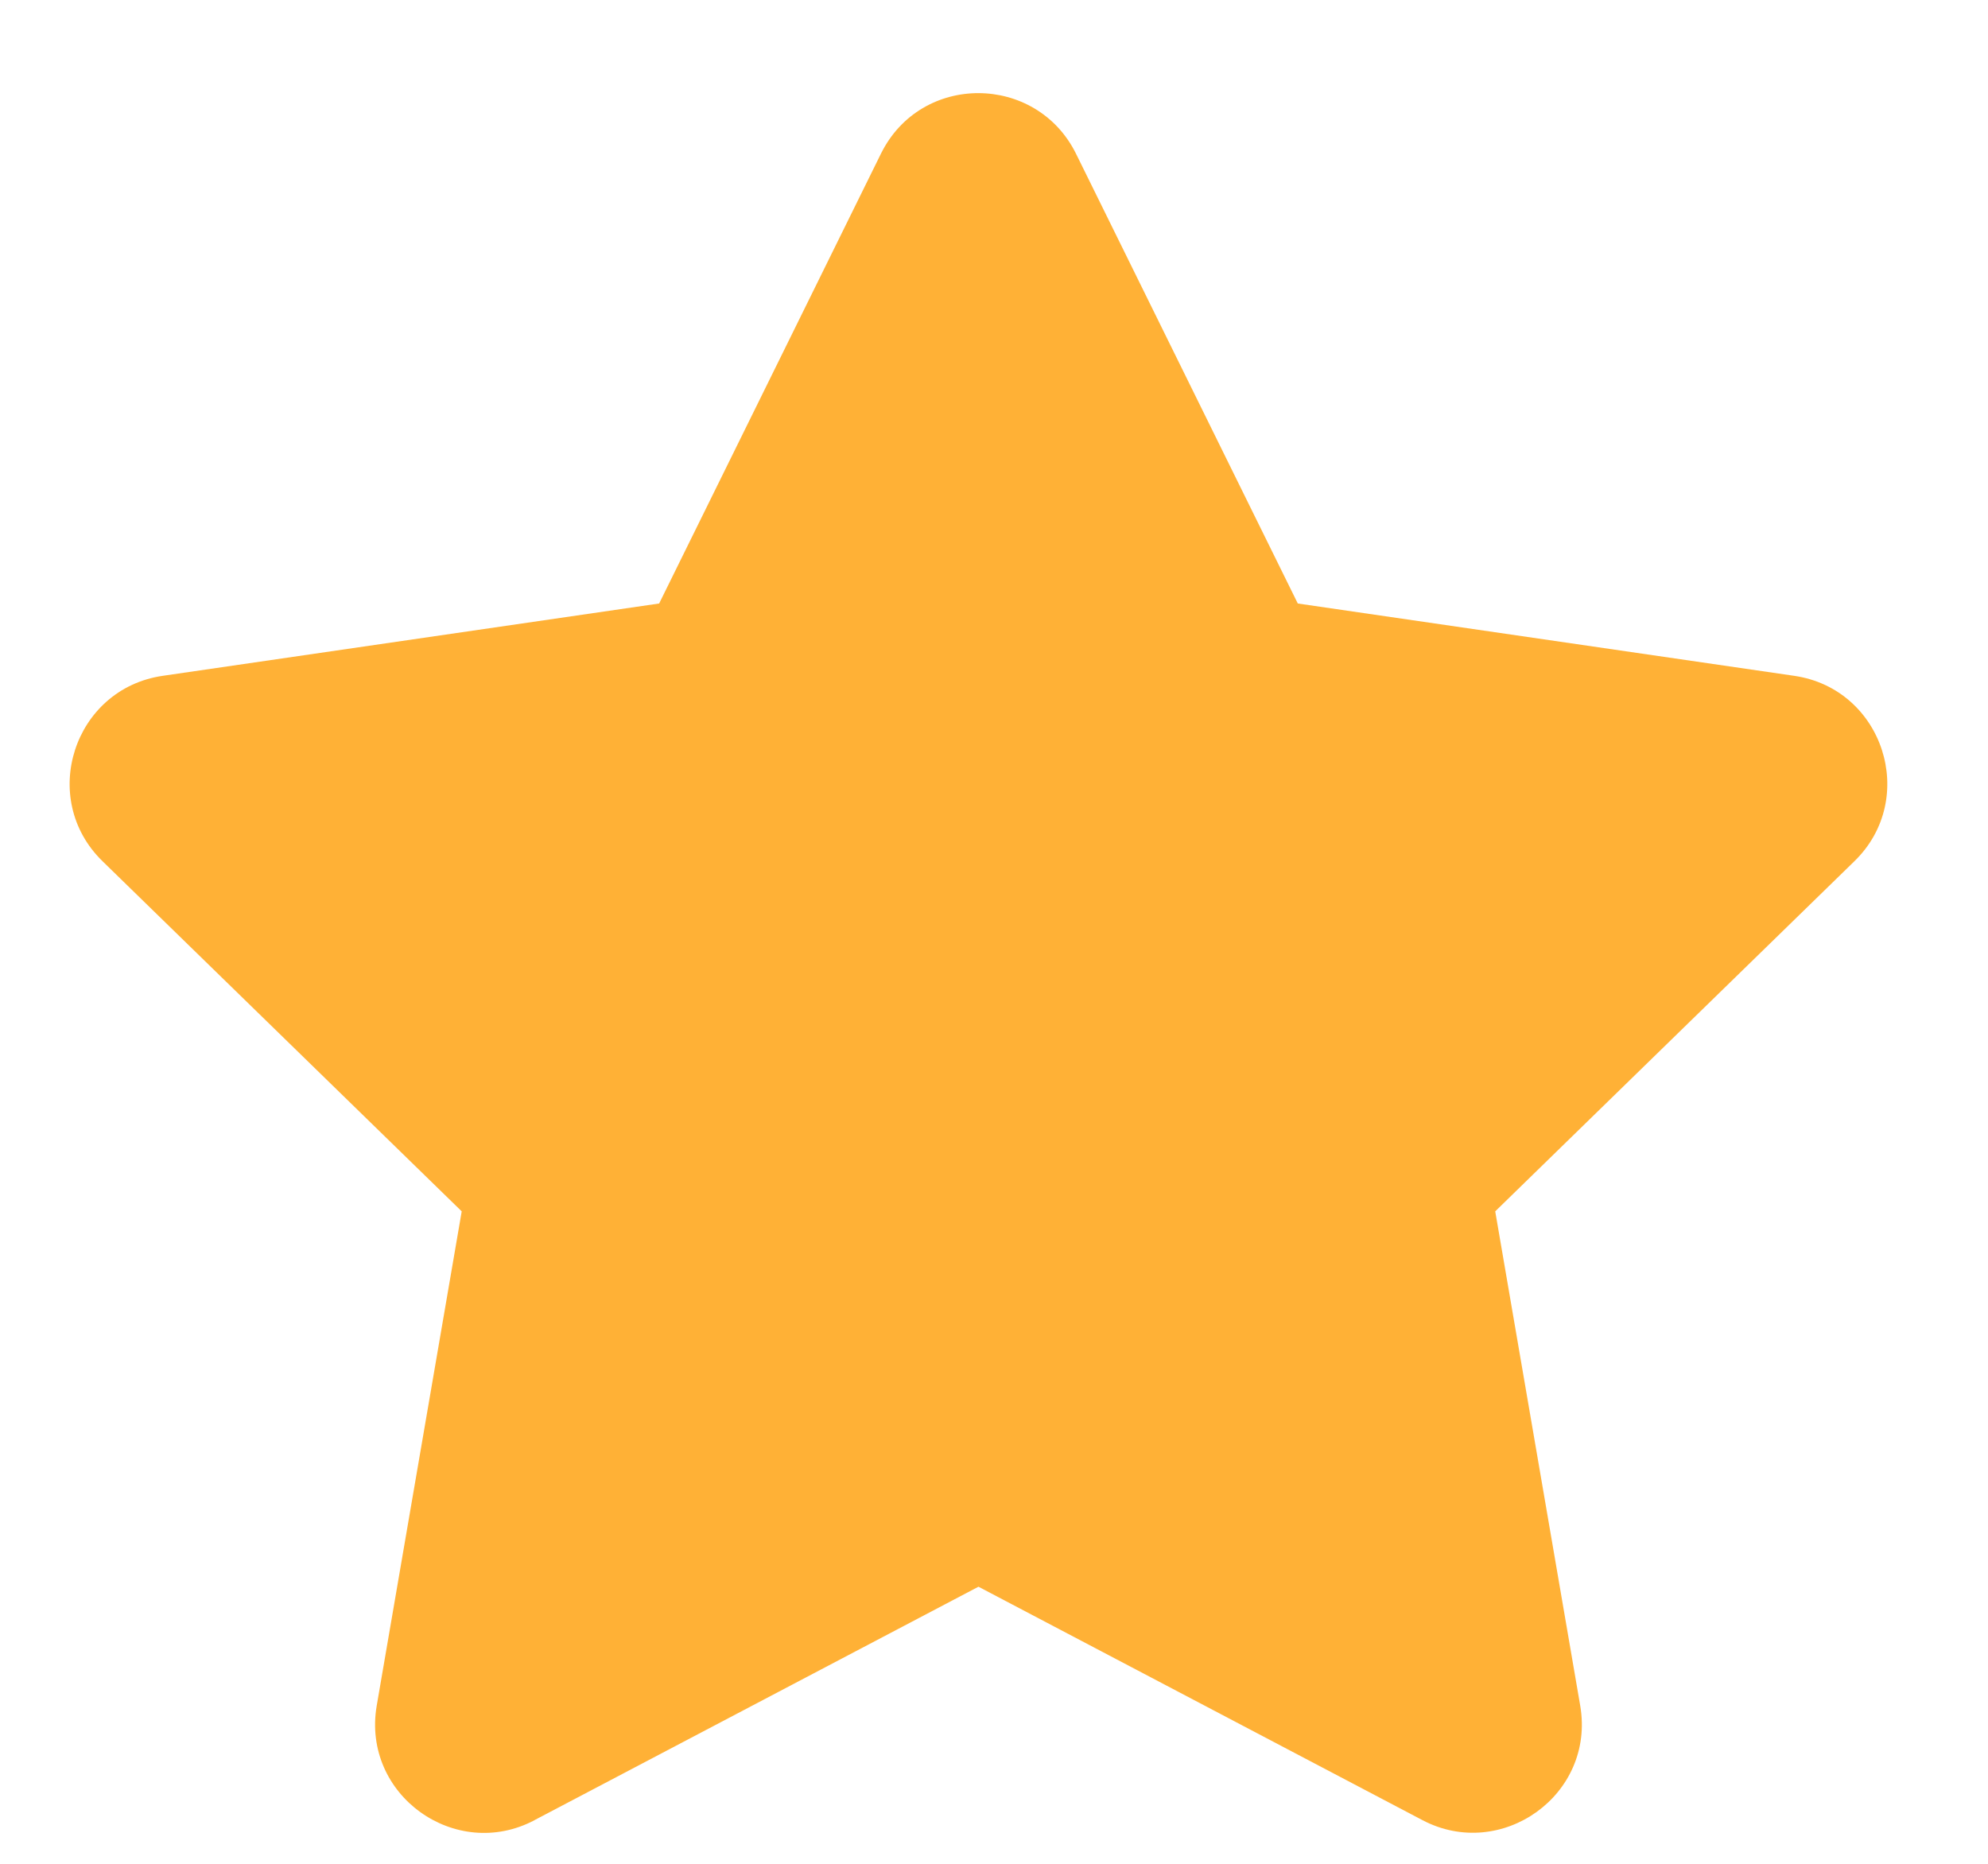
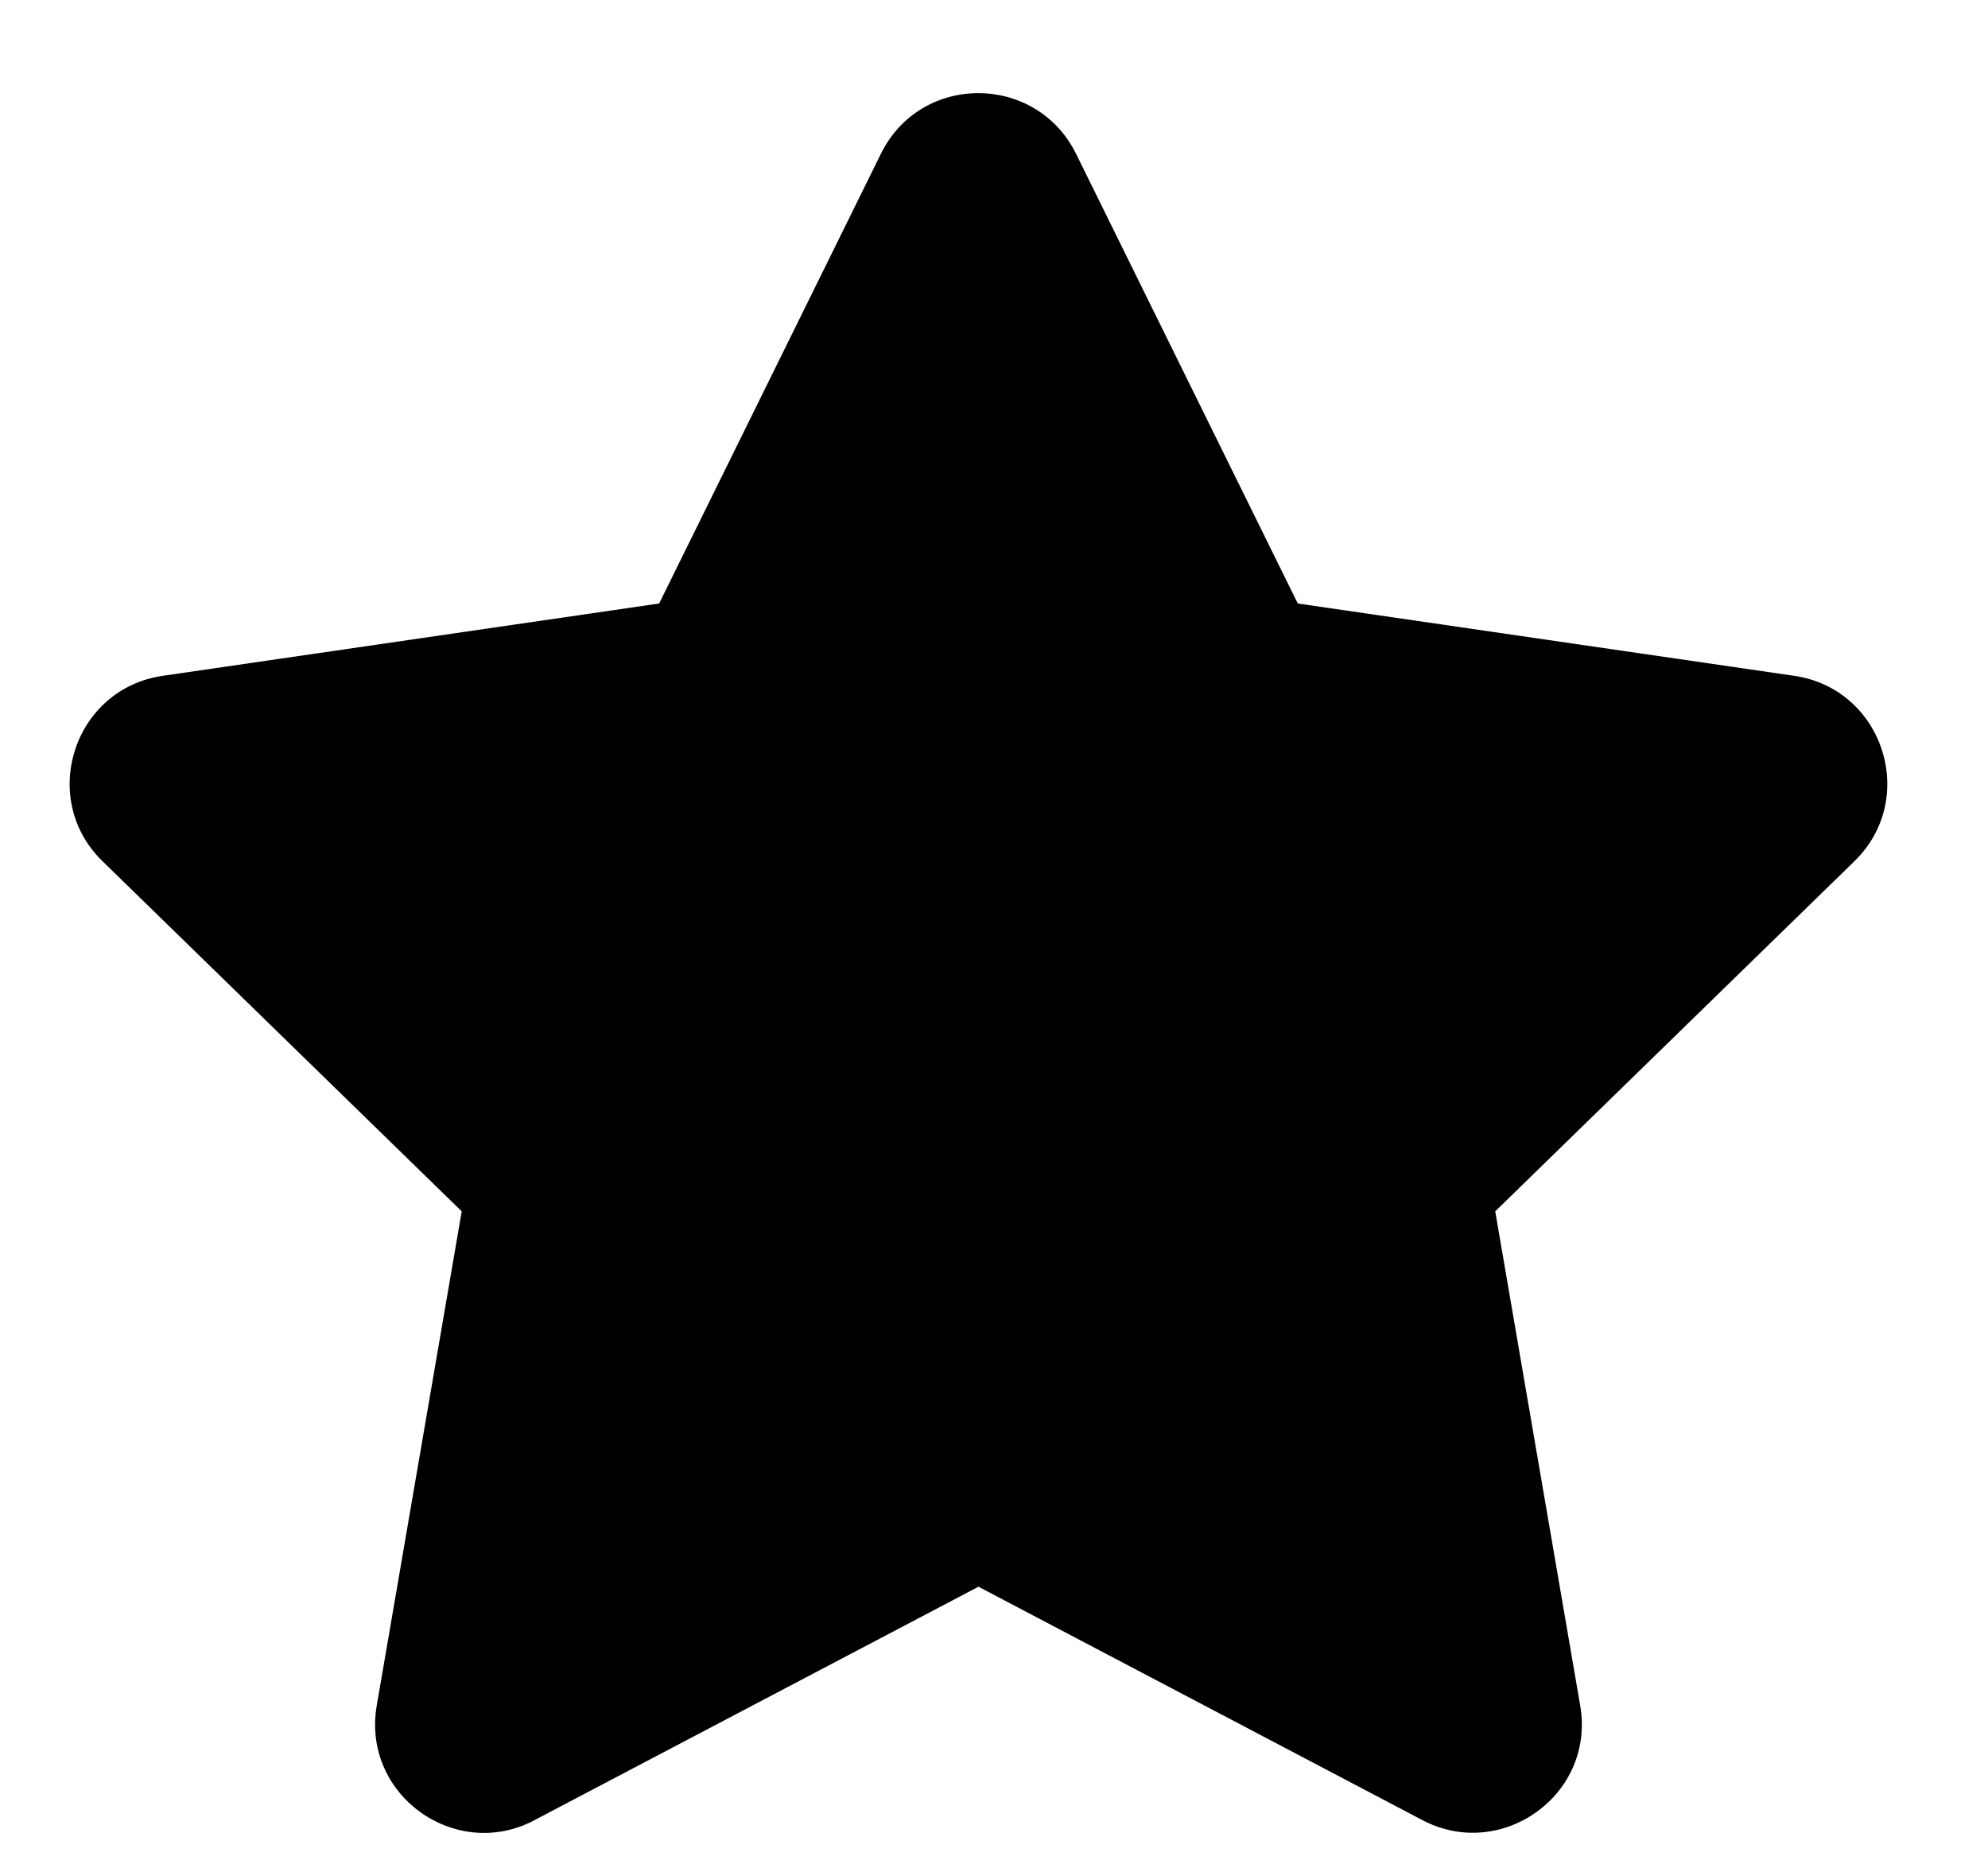
<svg xmlns="http://www.w3.org/2000/svg" width="16" height="15" viewBox="0 0 16 15">
  <g fill="none" fill-rule="evenodd">
-     <g fill="#FFB136" fill-rule="nonzero">
+     <g fill="#000000" fill-rule="nonzero">
      <g>
        <path d="M24.301 209.649l3.574-1.879 3.574 1.879c.634.333 1.392-.203 1.269-.922l-.684-3.978 2.89-2.817c.52-.505.233-1.389-.484-1.493l-3.995-.582-1.785-3.62c-.32-.646-1.247-.654-1.57 0l-1.785 3.62-3.995.582c-.717.104-1.004.988-.484 1.493l2.89 2.817-.684 3.978c-.123.72.635 1.258 1.27.922z" transform="translate(-1024 -1806) translate(1004 1611)" />
      </g>
    </g>
  </g>
</svg>
